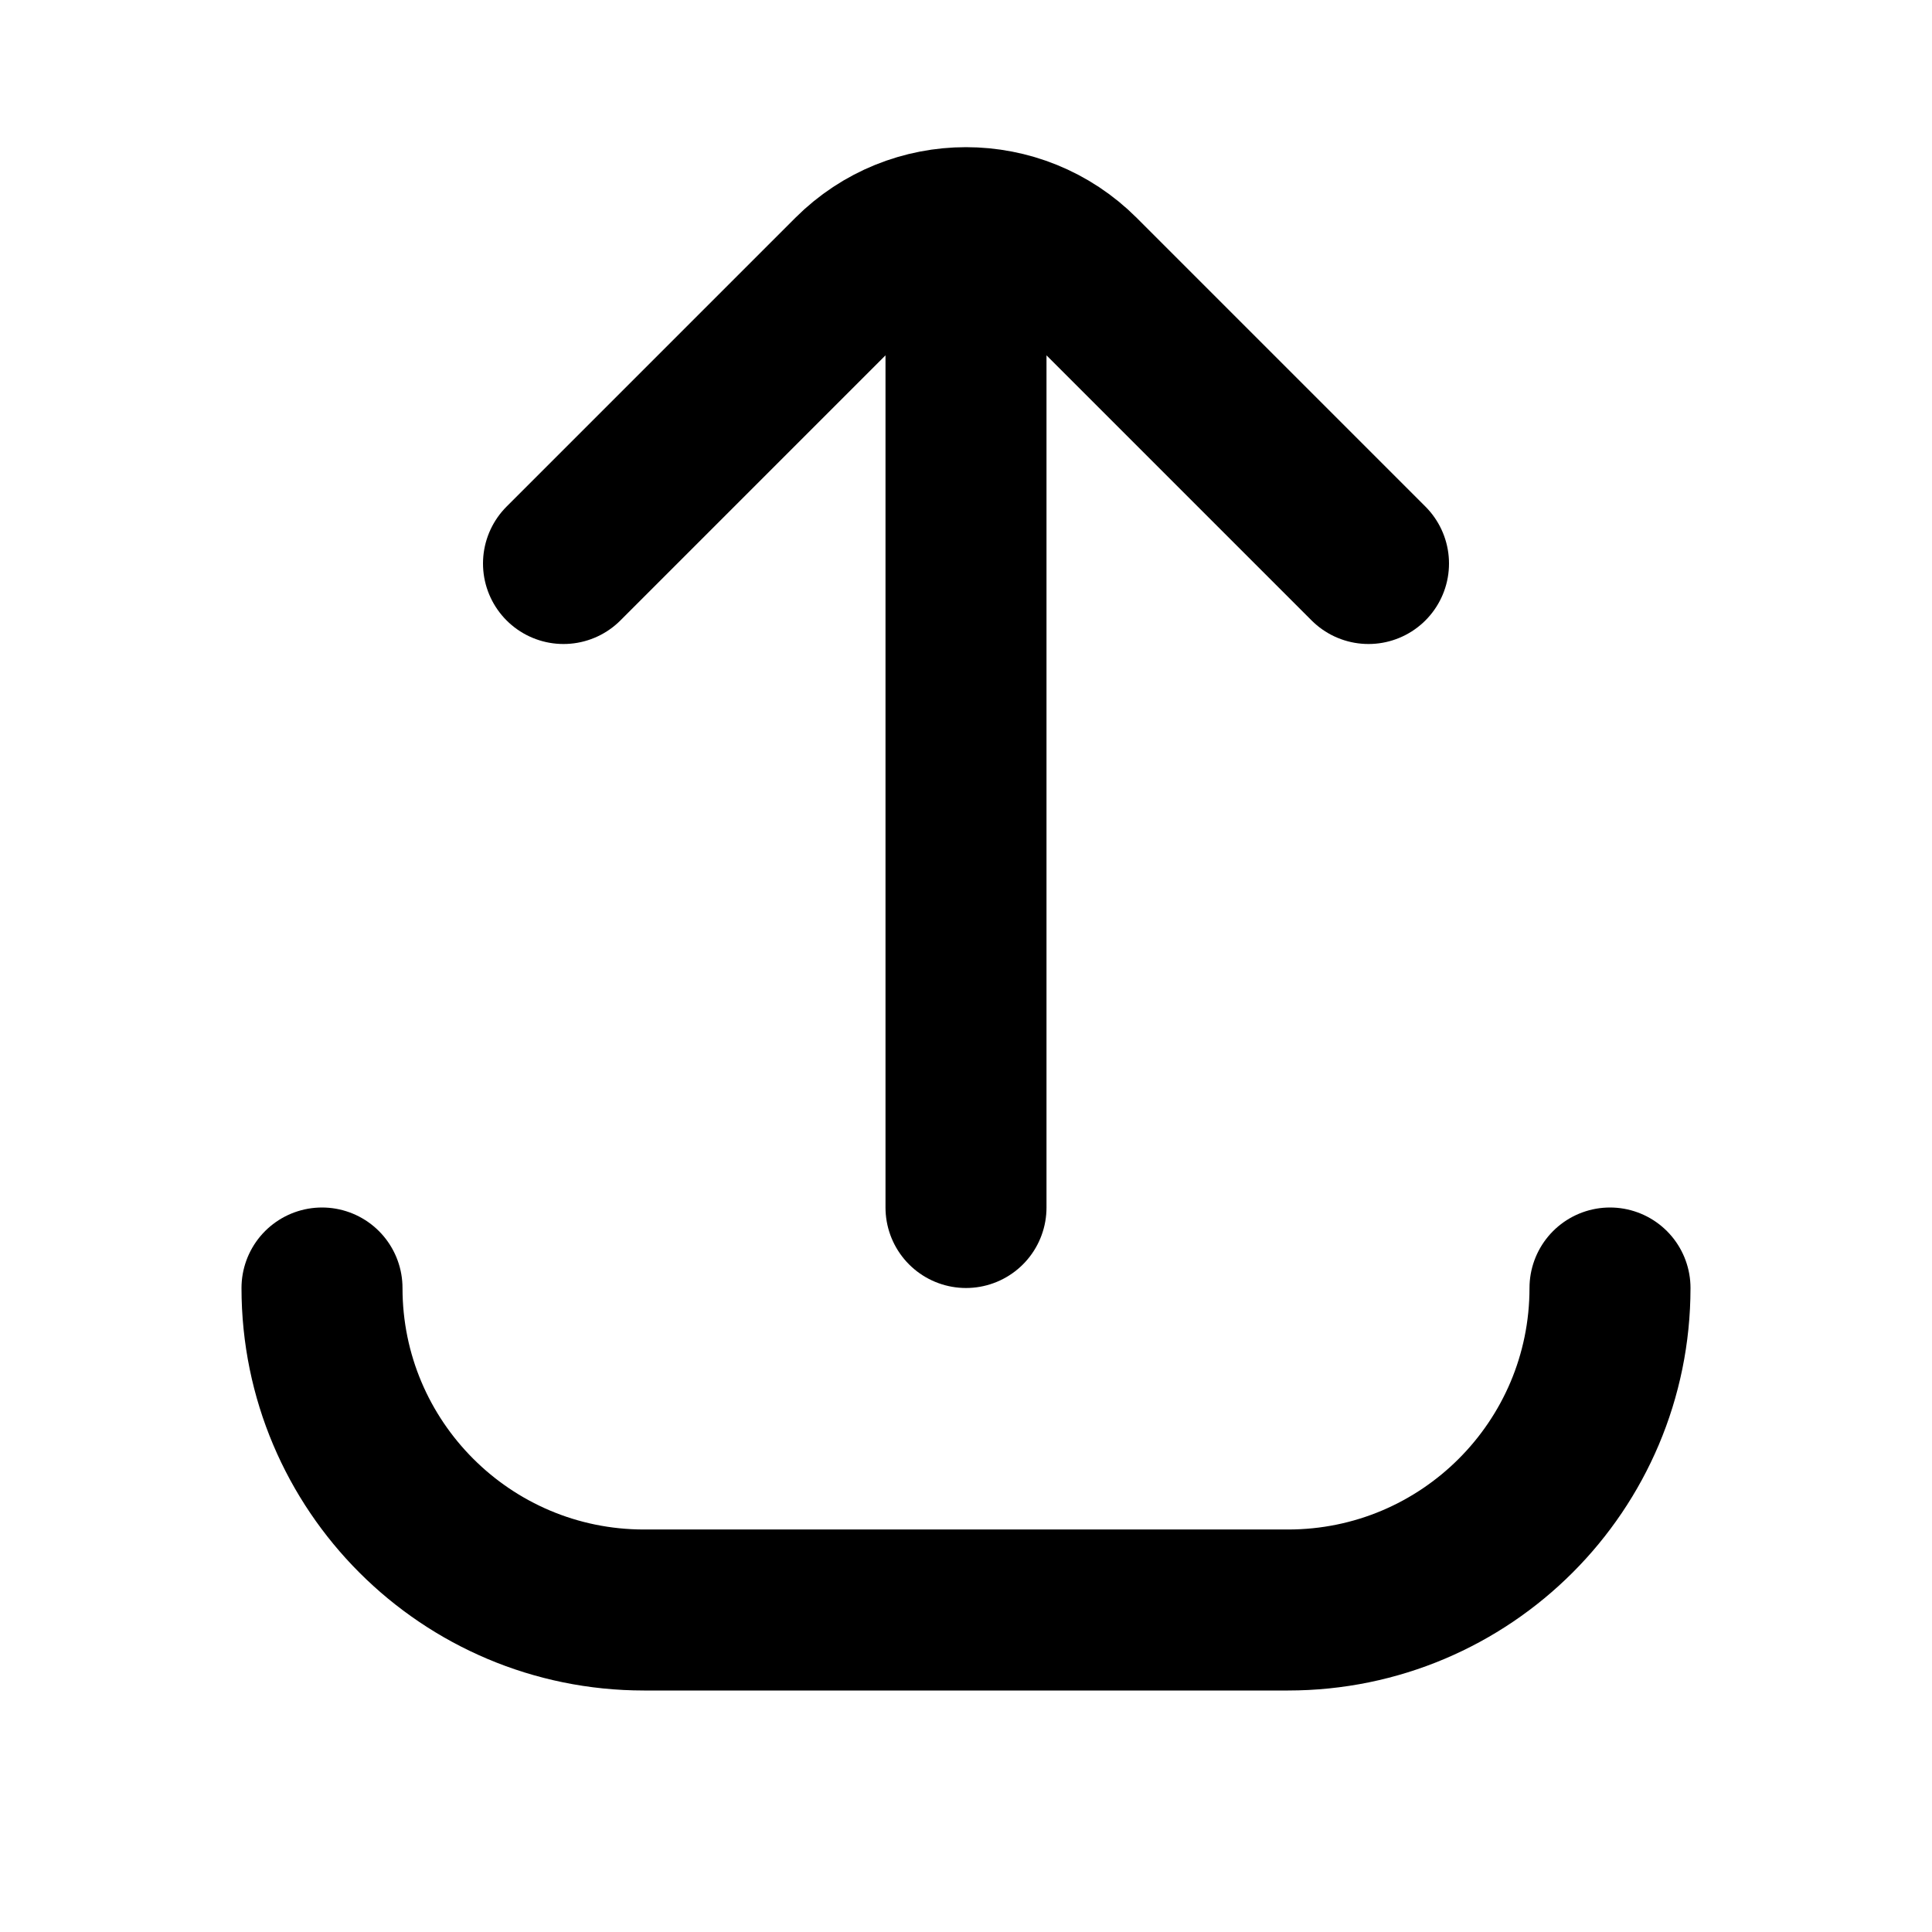
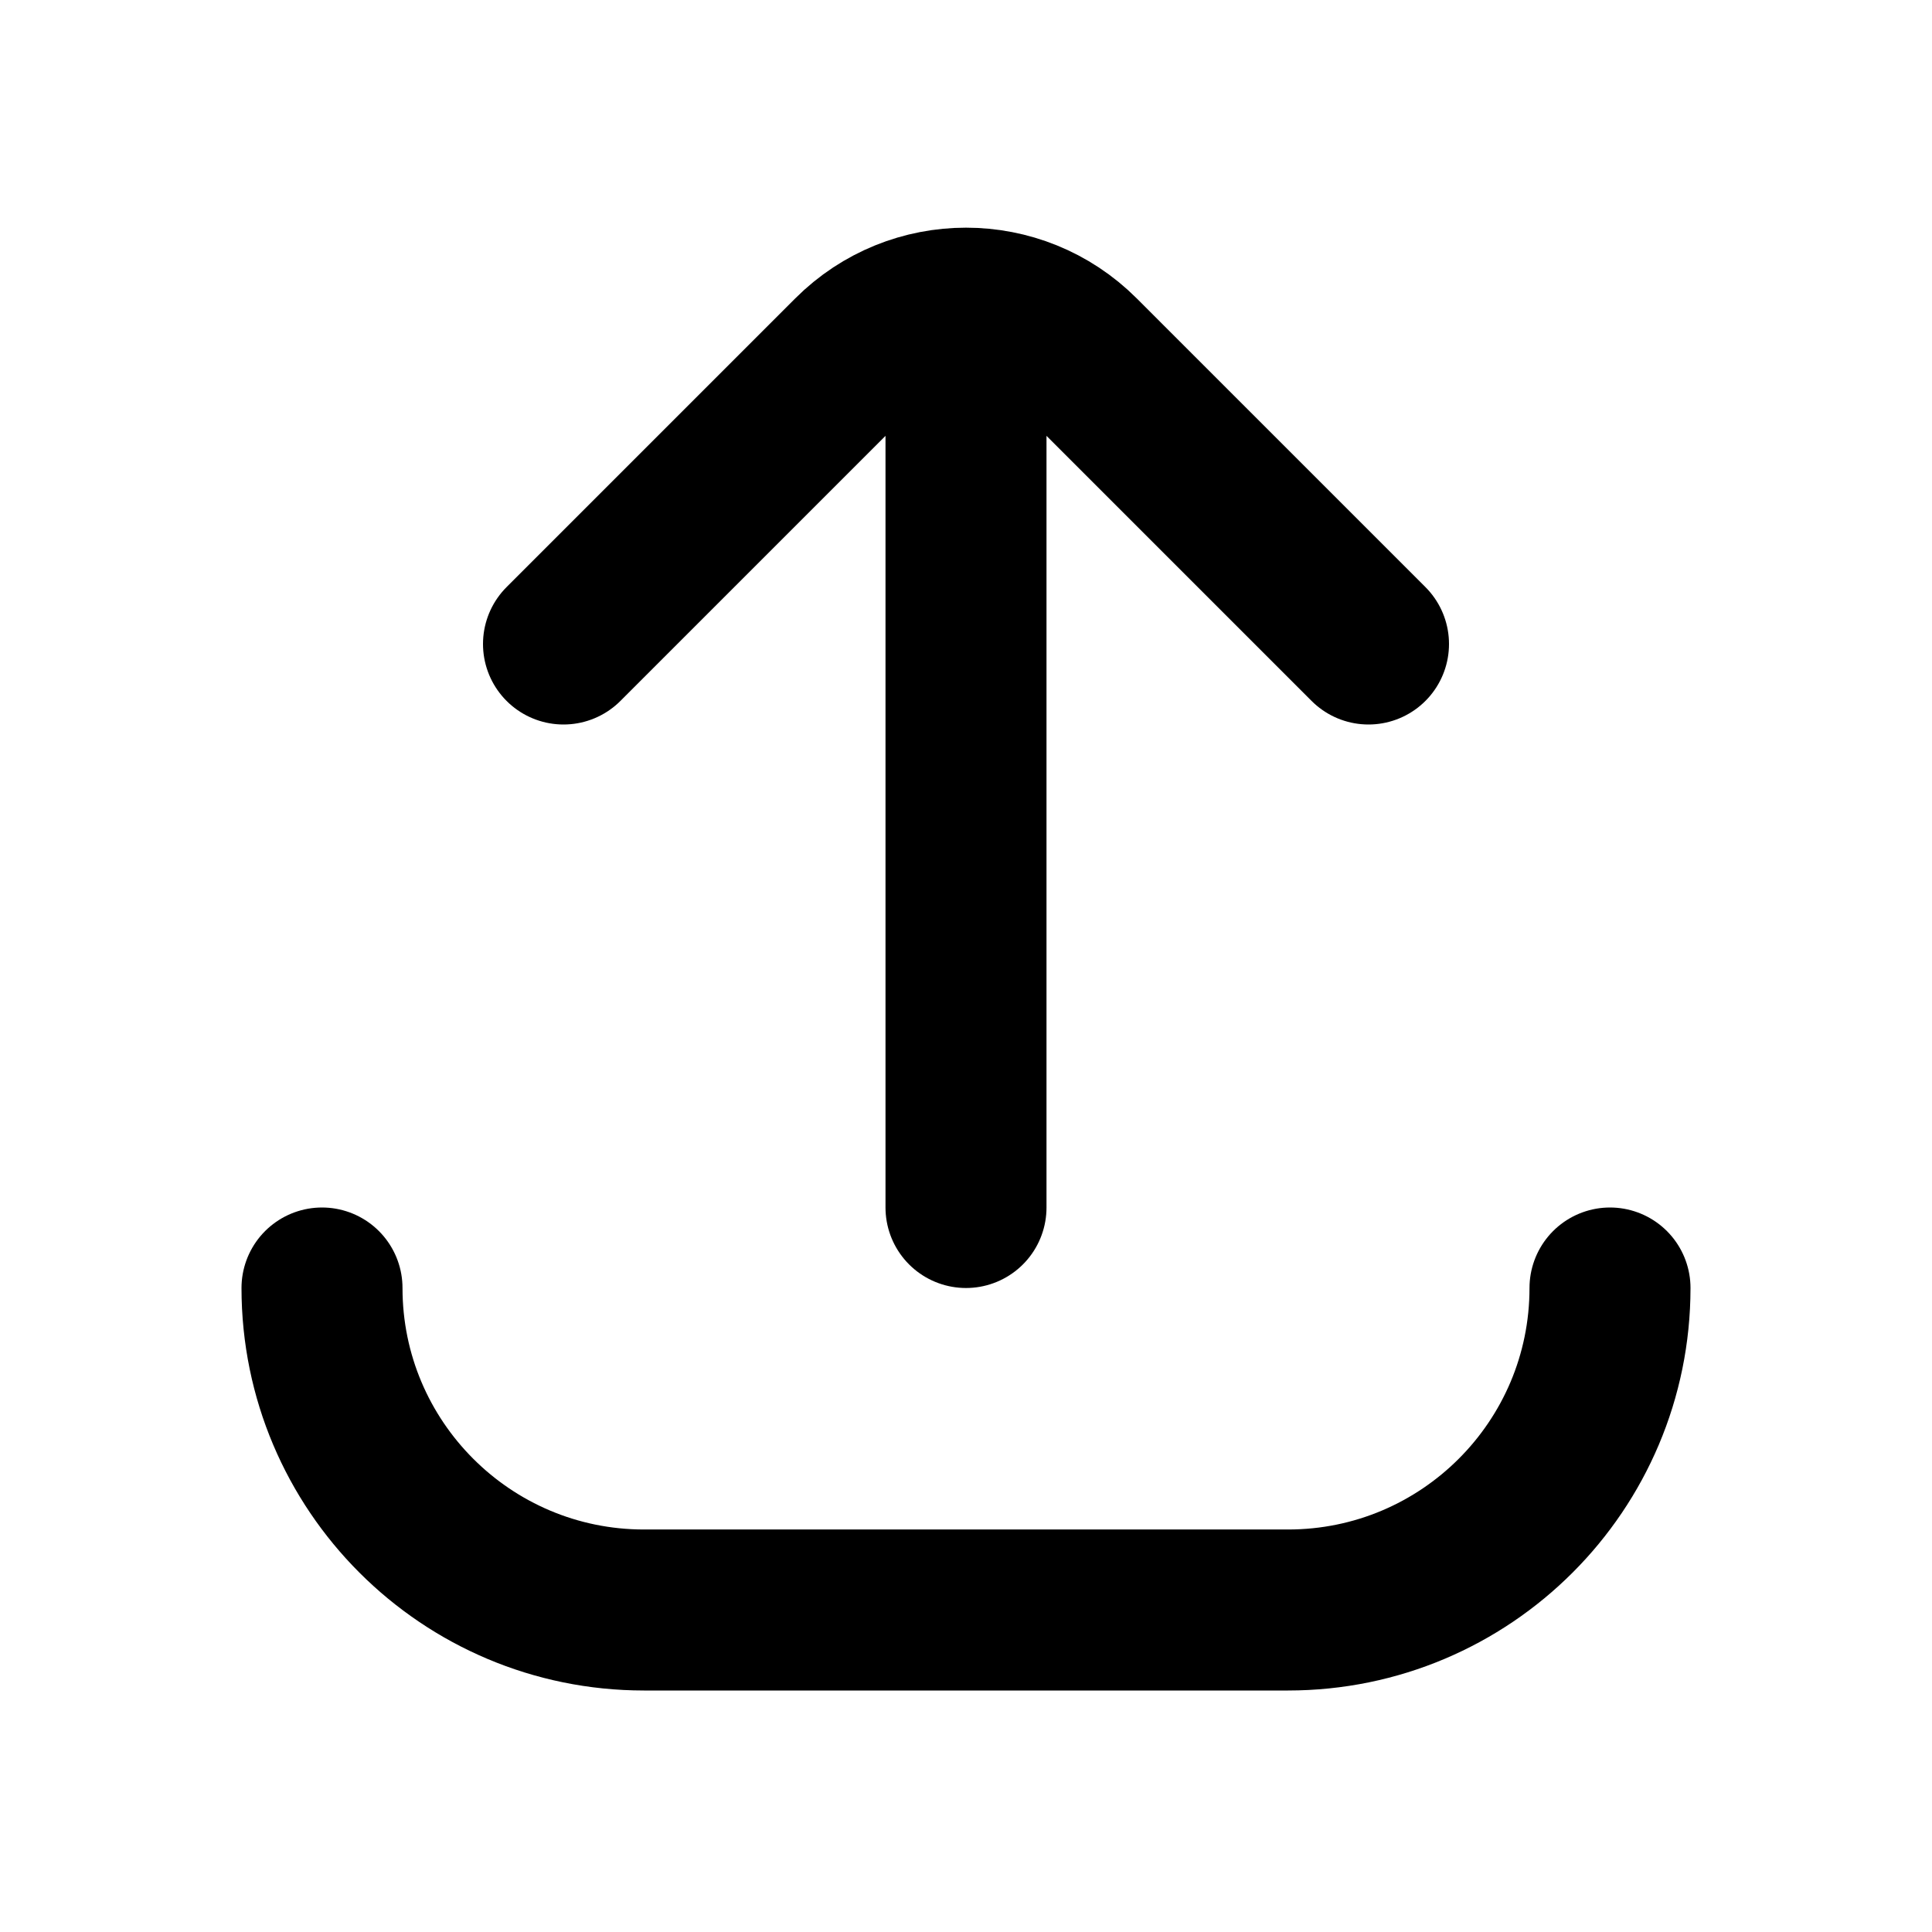
<svg xmlns="http://www.w3.org/2000/svg" width="24" height="24" viewBox="0 0 24 24" fill="none">
  <path d="M4 16V16C4 18.209 5.791 20 8 20H16C18.209 20 20 18.209 20 16V16" stroke="black" stroke-width="2" stroke-linecap="round" />
-   <path d="M12 15L12 4M17 7L13.414 3.414C12.633 2.633 11.367 2.633 10.586 3.414L7 7" stroke="black" stroke-width="2" stroke-linecap="round" stroke-linejoin="round" />
+   <path d="M12 15L12 5M17 8L13.414 4.414C12.633 3.633 11.367 3.633 10.586 4.414L7 8" stroke="black" stroke-width="2" stroke-linecap="round" stroke-linejoin="round" />
</svg>
